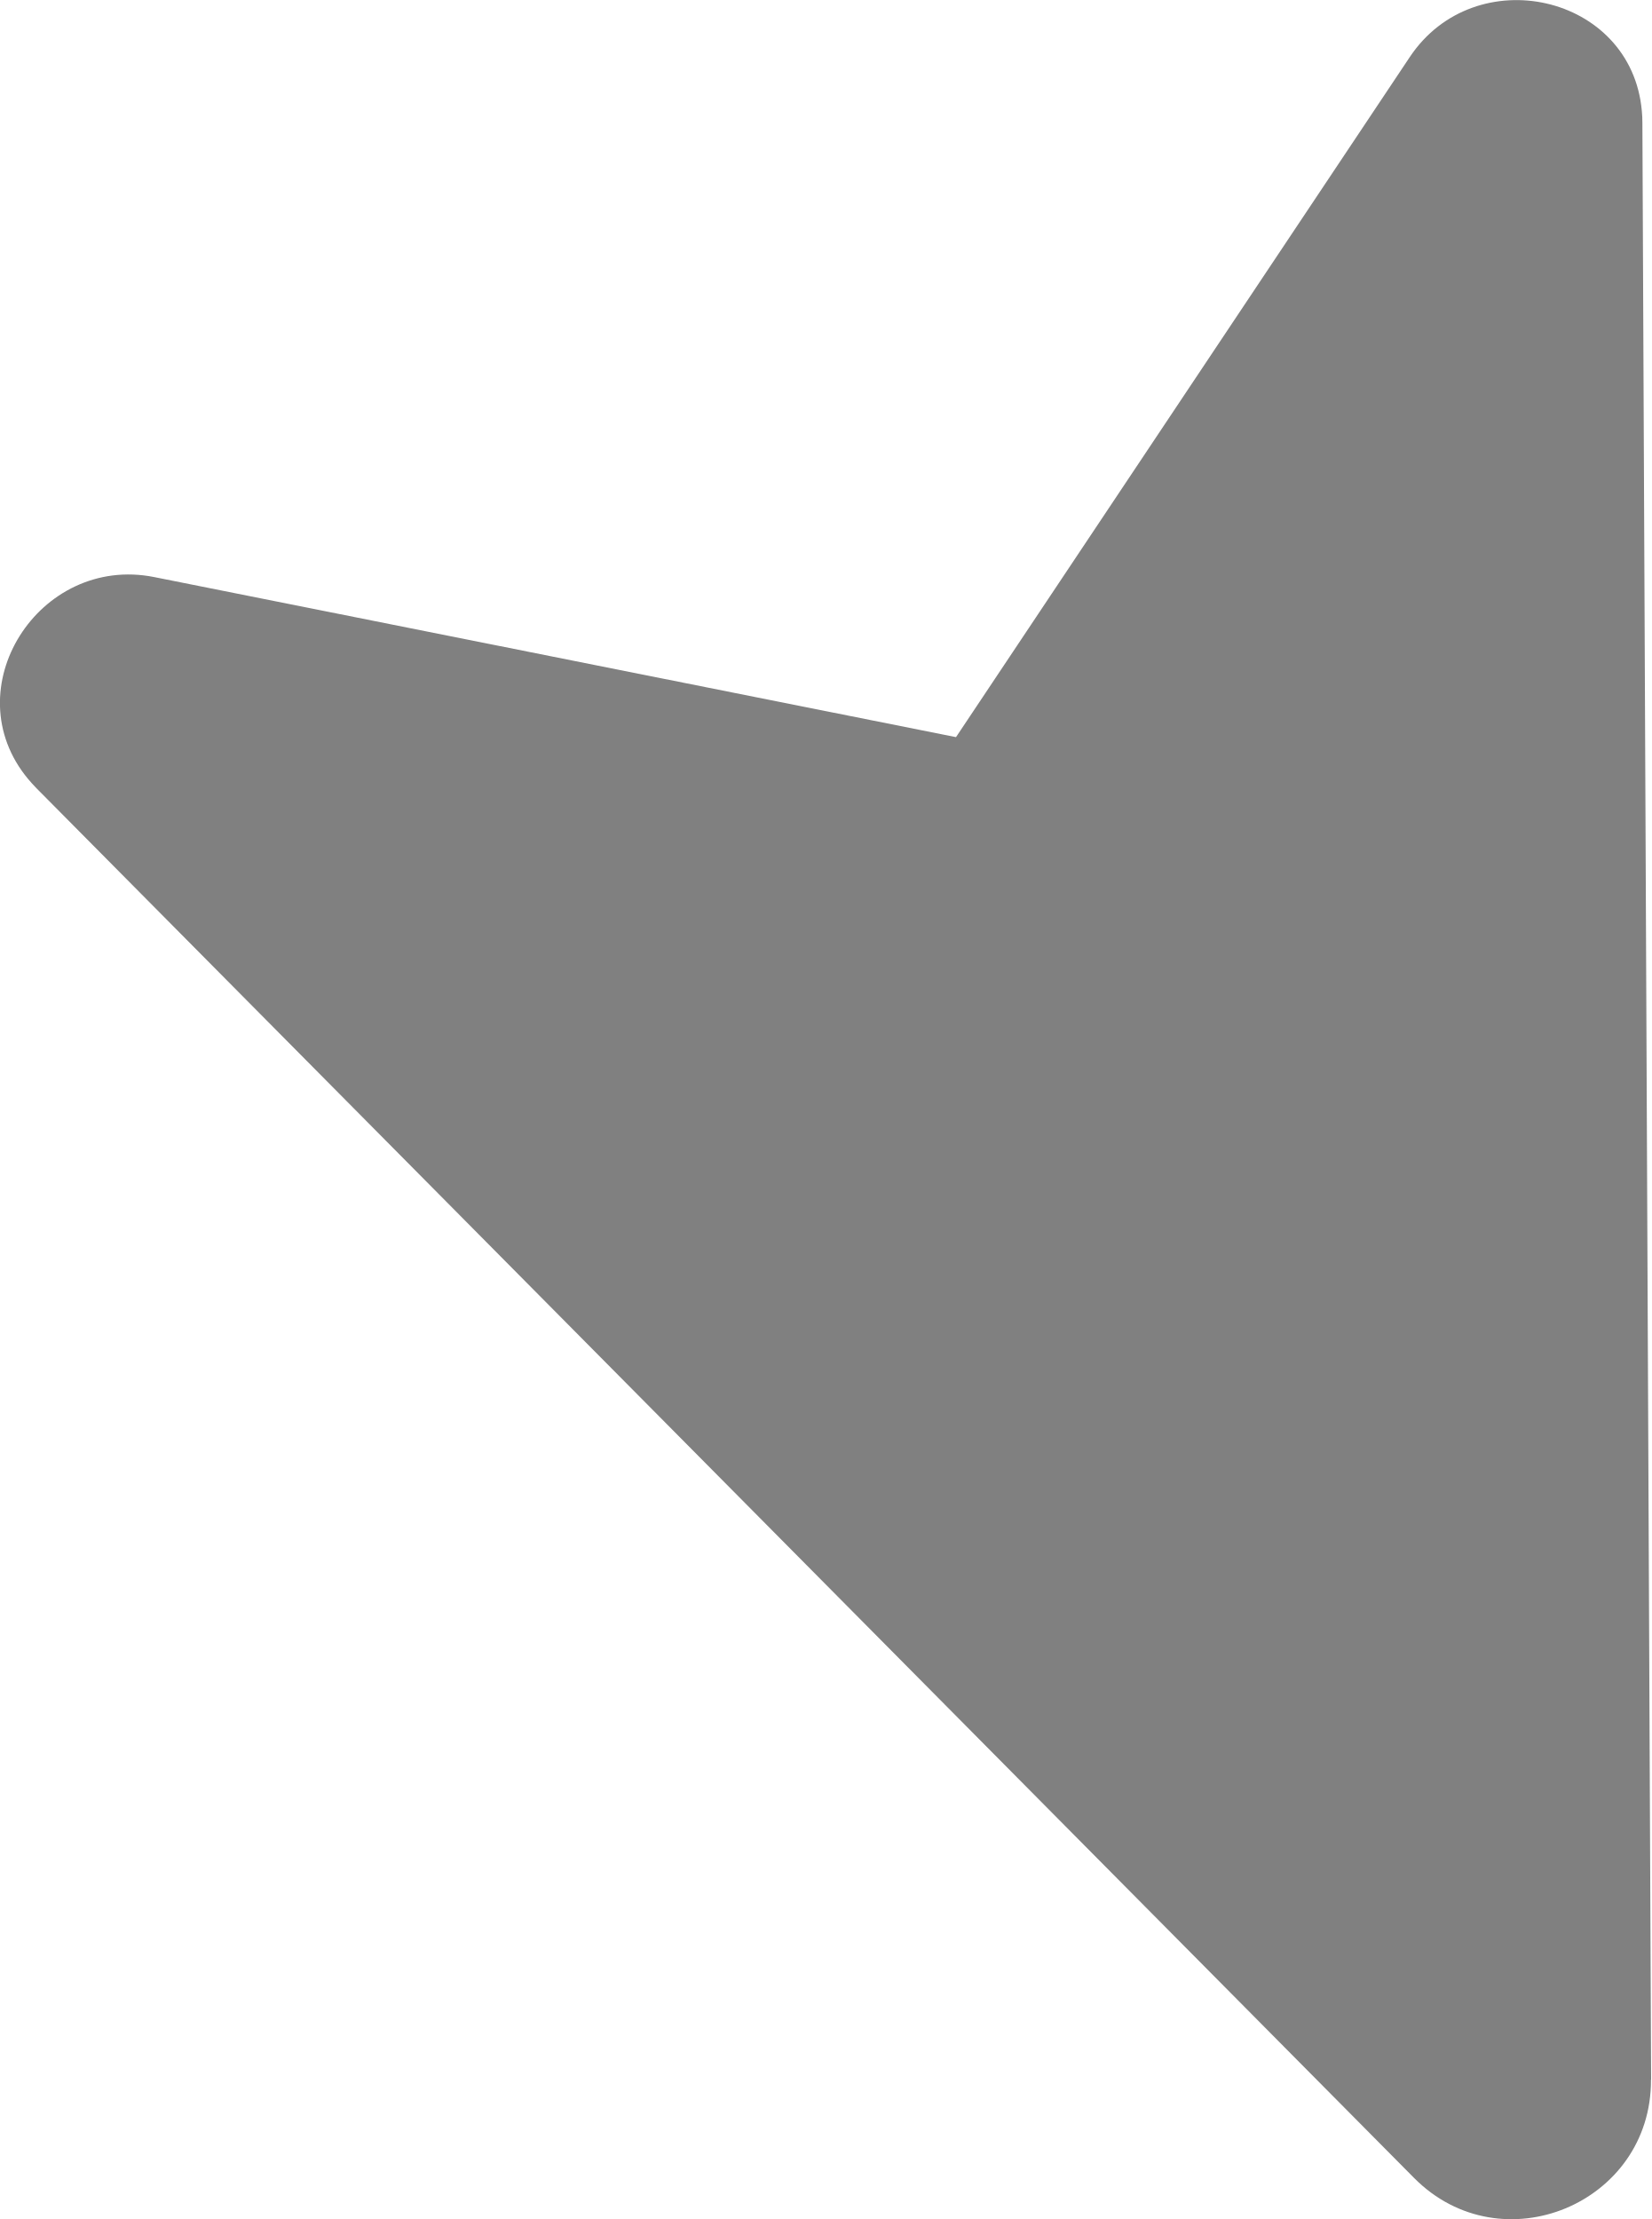
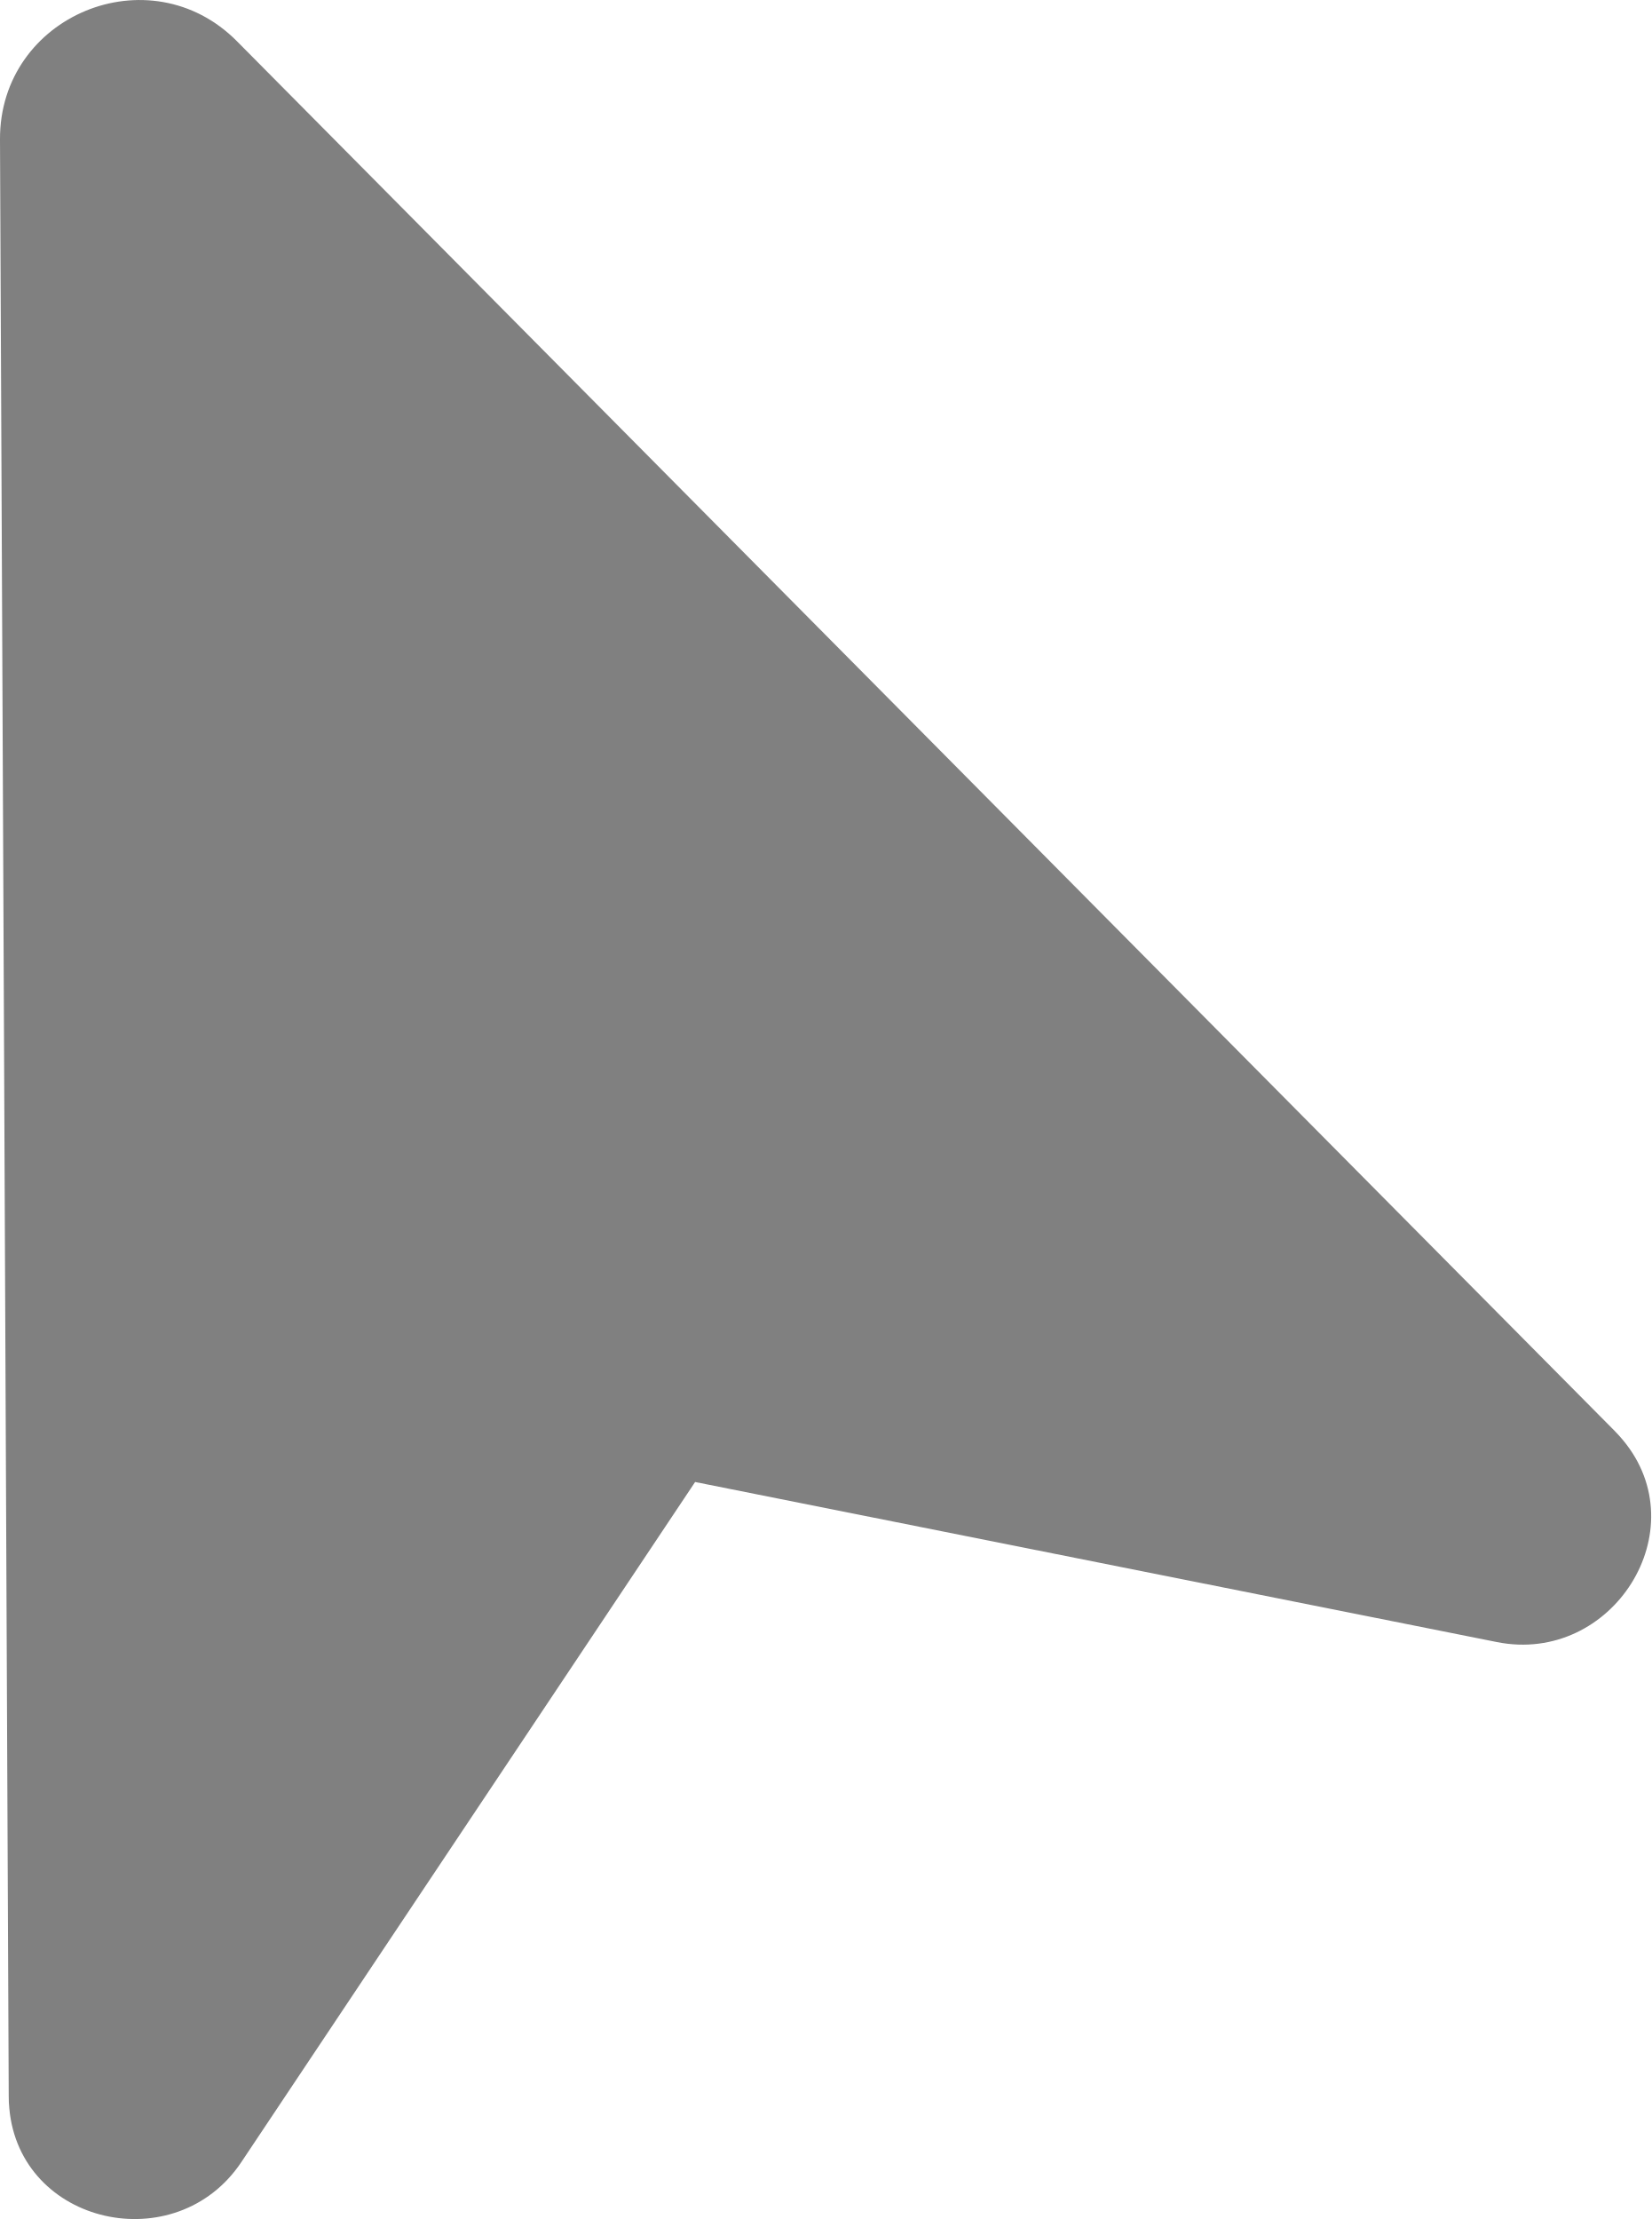
<svg xmlns="http://www.w3.org/2000/svg" id="Layer_2" data-name="Layer 2" viewBox="0 0 117.27 157.62">
  <defs>
    <style>
      .cls-1 {
        fill: gray;
      }
    </style>
  </defs>
  <g id="Layer_2-2" data-name="Layer 2">
-     <path class="cls-1" d="m117.27,147.72l-.62-138.98c0-.29-.01-.58-.04-.86-.74-8.31-11.85-10.77-16.48-3.83l-32.23,48.31-56.95-11.37c-8.18-1.63-14.29,7.96-8.94,14.36.18.22.38.43.58.64l97.84,98.71c6.2,6.26,16.87,1.84,16.83-6.97Z" />
+     <path class="cls-1" d="m0,9.91l.62,138.98c0,.29.01.58.04.86.74,8.31,11.85,10.77,16.48,3.83l32.23-48.31,56.95,11.37c8.18,1.63,14.29-7.96,8.94-14.36-.18-.22-.38-.43-.58-.64L16.83,2.93C10.63-3.32-.04,1.1,0,9.91Z" />
  </g>
</svg>
